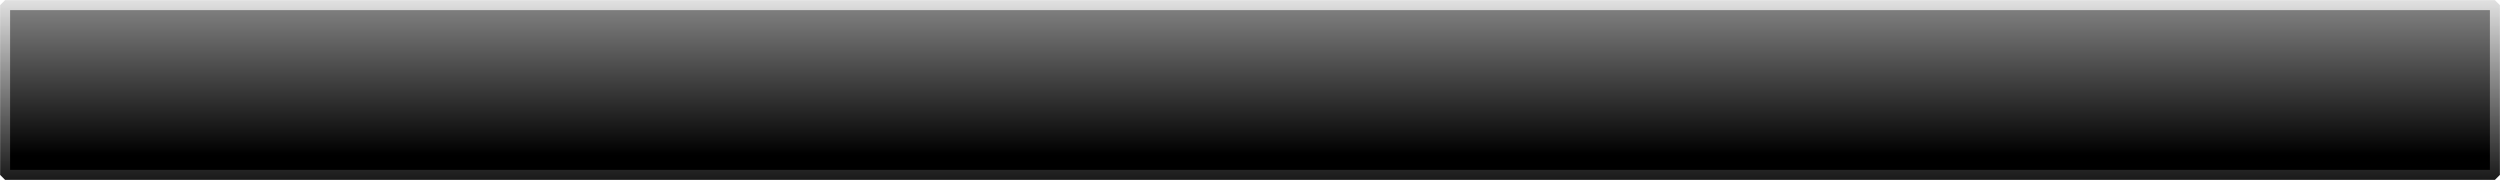
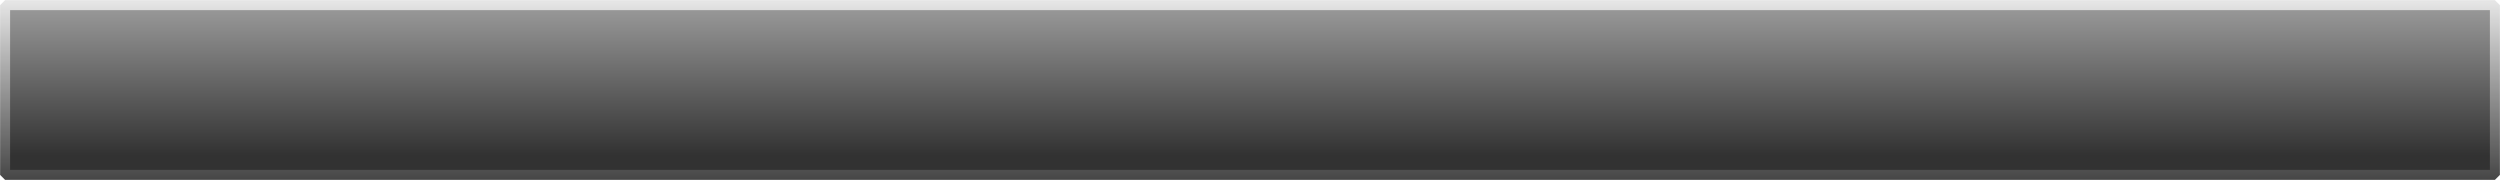
<svg xmlns="http://www.w3.org/2000/svg" xmlns:xlink="http://www.w3.org/1999/xlink" width="1250" height="90" id="svg5061" version="1.1" viewBox="0 0 1250 90">
  <defs id="defs5063">
    <linearGradient id="linearGradient5627">
-       <stop style="stop-color:#000000;stop-opacity:1" offset="0" id="stop5629" />
+       <stop style="stop-color:#323232;stop-opacity:1;" offset="0" id="stop5629" />
      <stop style="stop-color:#ffffff;stop-opacity:1" offset="1" id="stop5631" />
    </linearGradient>
    <linearGradient id="linearGradient5619">
-       <stop style="stop-color:#000000;stop-opacity:1;" offset="0" id="stop5621" />
+       <stop style="stop-color:#323232;stop-opacity:1;" offset="0" id="stop5621" />
      <stop style="stop-color:#ffffff;stop-opacity:1" offset="1" id="stop5623" />
    </linearGradient>
    <linearGradient xlink:href="#linearGradient5619" id="linearGradient5625" x1="292" y1="1049.179" x2="292" y2="1018.401" gradientUnits="userSpaceOnUse" gradientTransform="matrix(2.082632,0,0,4.782138,0.2106673,-3977.357)" />
    <linearGradient xlink:href="#linearGradient5627" id="linearGradient5633" x1="269" y1="1054.107" x2="269" y2="1030.117" gradientUnits="userSpaceOnUse" gradientTransform="matrix(2.082632,0,0,4.782138,0.2106673,-3977.357)" />
  </defs>
  <g id="layer1" transform="translate(0,-962.3622)">
    <rect style="opacity:1;fill:url(#linearGradient5625);fill-opacity:1;stroke:url(#linearGradient5633);stroke-width:5;stroke-linecap:square;stroke-linejoin:bevel;stroke-miterlimit:4;stroke-dasharray:none;stroke-dashoffset:0;stroke-opacity:1" id="rect5609" width="1244.9" height="84.9" x="2.55" y="964.912" rx="0" ry="0" />
  </g>
</svg>
